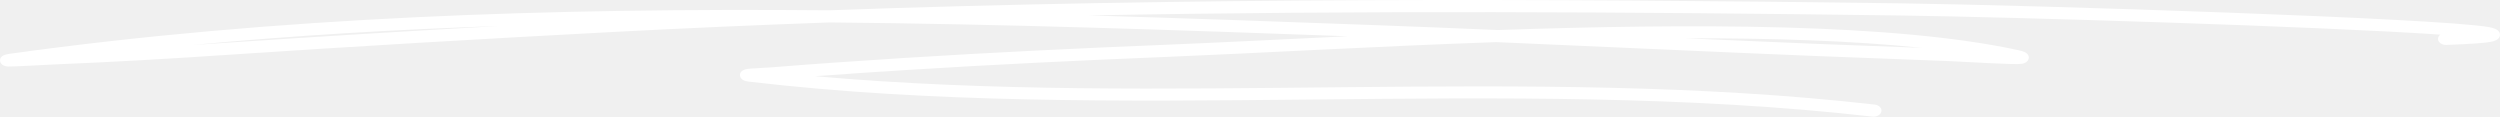
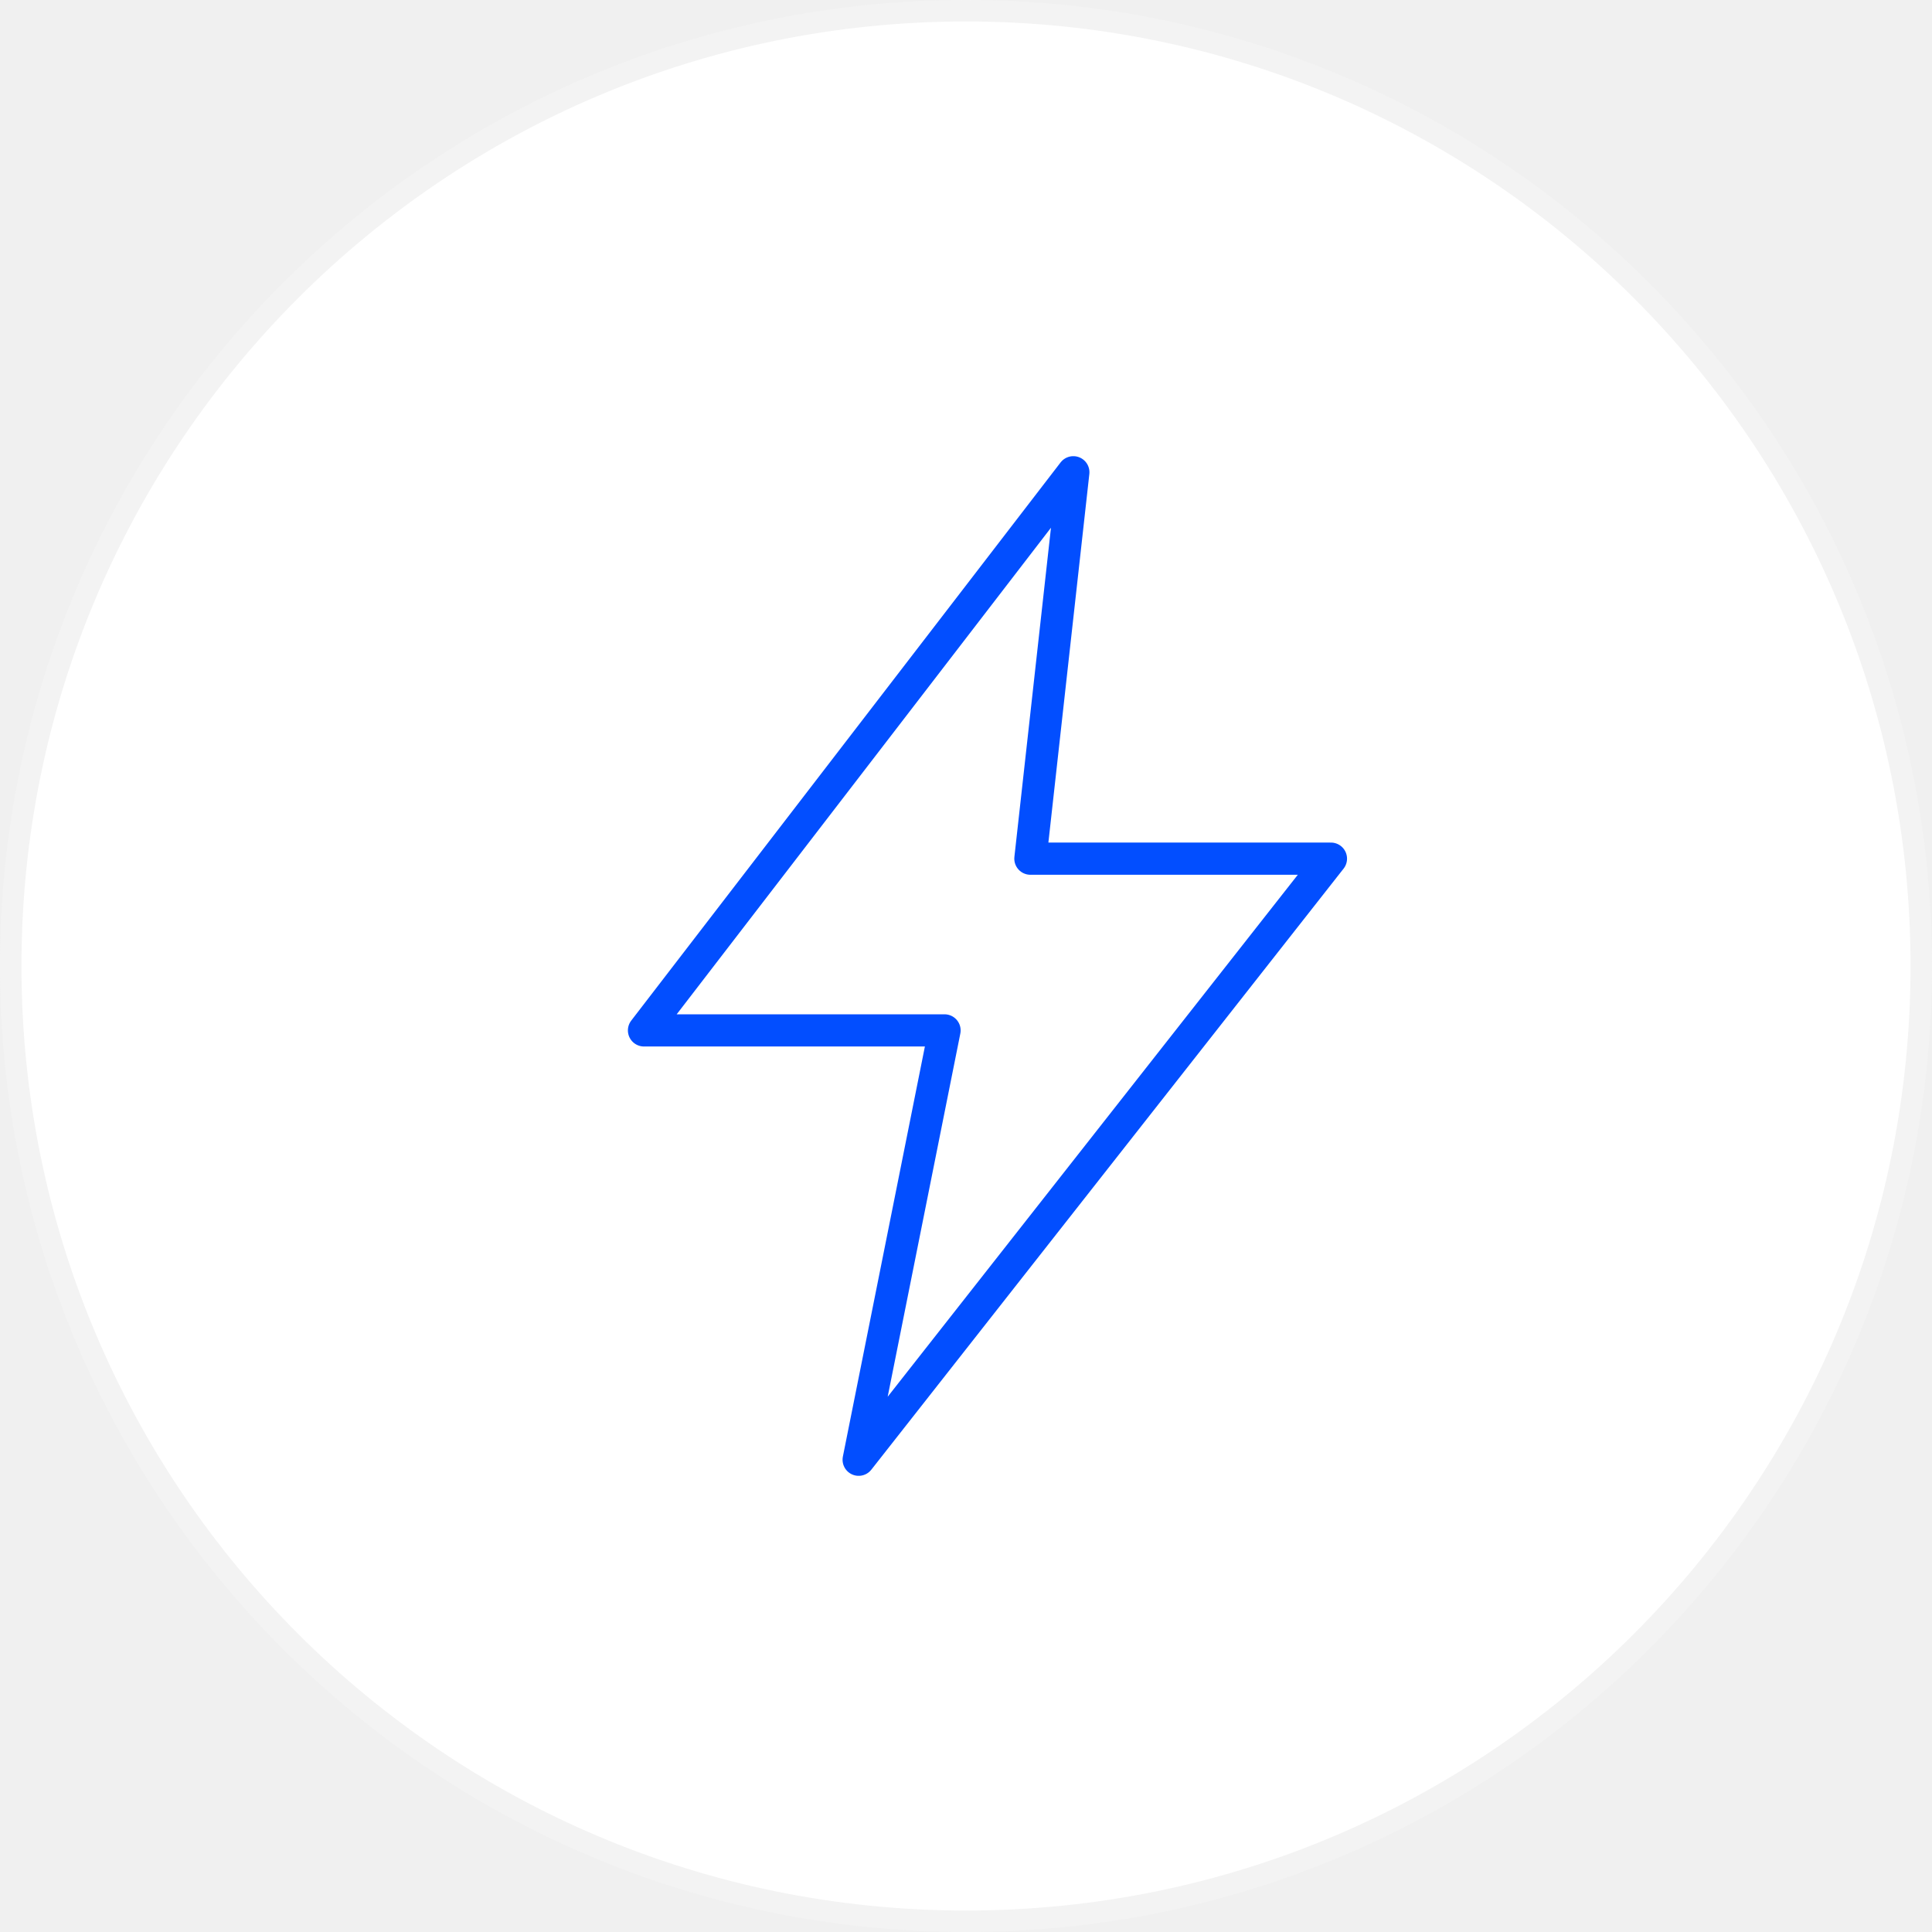
- <svg xmlns="http://www.w3.org/2000/svg" width="150" height="7" viewBox="0 0 150 7" fill="none">
-   <path fill-rule="evenodd" clip-rule="evenodd" d="M49.728 0.618C33.187 0.473 16.578 1.003 0.568 3.229C0.282 3.269 0.163 3.347 0.14 3.364C0.003 3.47 -0.011 3.582 0.006 3.674C0.016 3.73 0.086 3.967 0.47 3.991C0.735 4.008 2.615 3.893 3.34 3.863C6.755 3.724 10.163 3.525 13.569 3.296C21.292 2.778 29.005 2.329 36.74 1.921C41.083 1.692 45.428 1.502 49.77 1.346C60.215 1.439 70.635 1.802 80.859 2.176C76.795 2.367 73.061 2.56 69.965 2.685C64.743 2.896 59.531 3.146 54.32 3.474C51.643 3.642 48.969 3.825 46.297 4.04C46.001 4.065 45.326 4.09 45 4.119C44.862 4.131 44.761 4.15 44.716 4.164C44.434 4.247 44.398 4.417 44.395 4.502C44.393 4.554 44.417 4.839 44.893 4.894C67.029 7.493 90.124 4.469 112.34 6.996C112.601 7.026 112.845 6.888 112.884 6.689C112.923 6.491 112.743 6.305 112.482 6.275C91.558 3.896 69.854 6.44 48.903 4.572C50.734 4.437 52.566 4.315 54.399 4.2C59.601 3.872 64.803 3.624 70.016 3.413C75.261 3.201 82.353 2.788 89.775 2.527C96.145 2.797 102.512 3.101 108.883 3.358C111.571 3.466 114.26 3.556 116.946 3.666C118.051 3.711 120.893 3.898 121.305 3.829C121.625 3.774 121.702 3.599 121.721 3.511C121.741 3.417 121.729 3.298 121.584 3.186C121.539 3.15 121.404 3.076 121.127 3.016C113.635 1.381 101.367 1.407 89.877 1.802C87.406 1.696 84.935 1.596 82.463 1.506C76.803 1.298 71.081 1.09 65.327 0.926C81.544 0.62 97.769 0.708 113.999 0.929C120.813 1.022 139.181 1.582 146.415 2.077C146.327 2.147 146.275 2.243 146.281 2.348C146.293 2.548 146.517 2.704 146.781 2.695C148.273 2.642 149.136 2.575 149.478 2.505C149.691 2.462 149.807 2.394 149.861 2.349C149.992 2.241 150.017 2.125 149.991 2.015C149.974 1.946 149.934 1.871 149.84 1.802C149.778 1.754 149.625 1.682 149.366 1.632C146.522 1.094 122.13 0.311 114.016 0.2C92.576 -0.091 71.144 -0.15 49.728 0.618ZM115.327 2.872C111.137 2.439 106.226 2.286 101.102 2.296C103.712 2.412 106.323 2.524 108.934 2.63C111.065 2.716 113.196 2.79 115.327 2.872ZM29.968 1.559C24.471 1.868 18.98 2.201 13.485 2.571C12.851 2.613 12.217 2.654 11.583 2.695C17.659 2.128 23.799 1.768 29.968 1.559Z" fill="white" />
+ <svg xmlns="http://www.w3.org/2000/svg" width="90" height="90" viewBox="0 0 90 90" fill="none">
+   <rect width="90" height="90" rx="45" fill="white" />
+   <rect x="0.5" y="0.5" width="89" height="89" rx="44.5" stroke="black" stroke-opacity="0.05" />
+   <path d="M50 22L30 48H44L40 68L62 40H48L50 22Z" stroke="#024EFF" stroke-width="1.5" stroke-linecap="round" stroke-linejoin="round" />
</svg>
